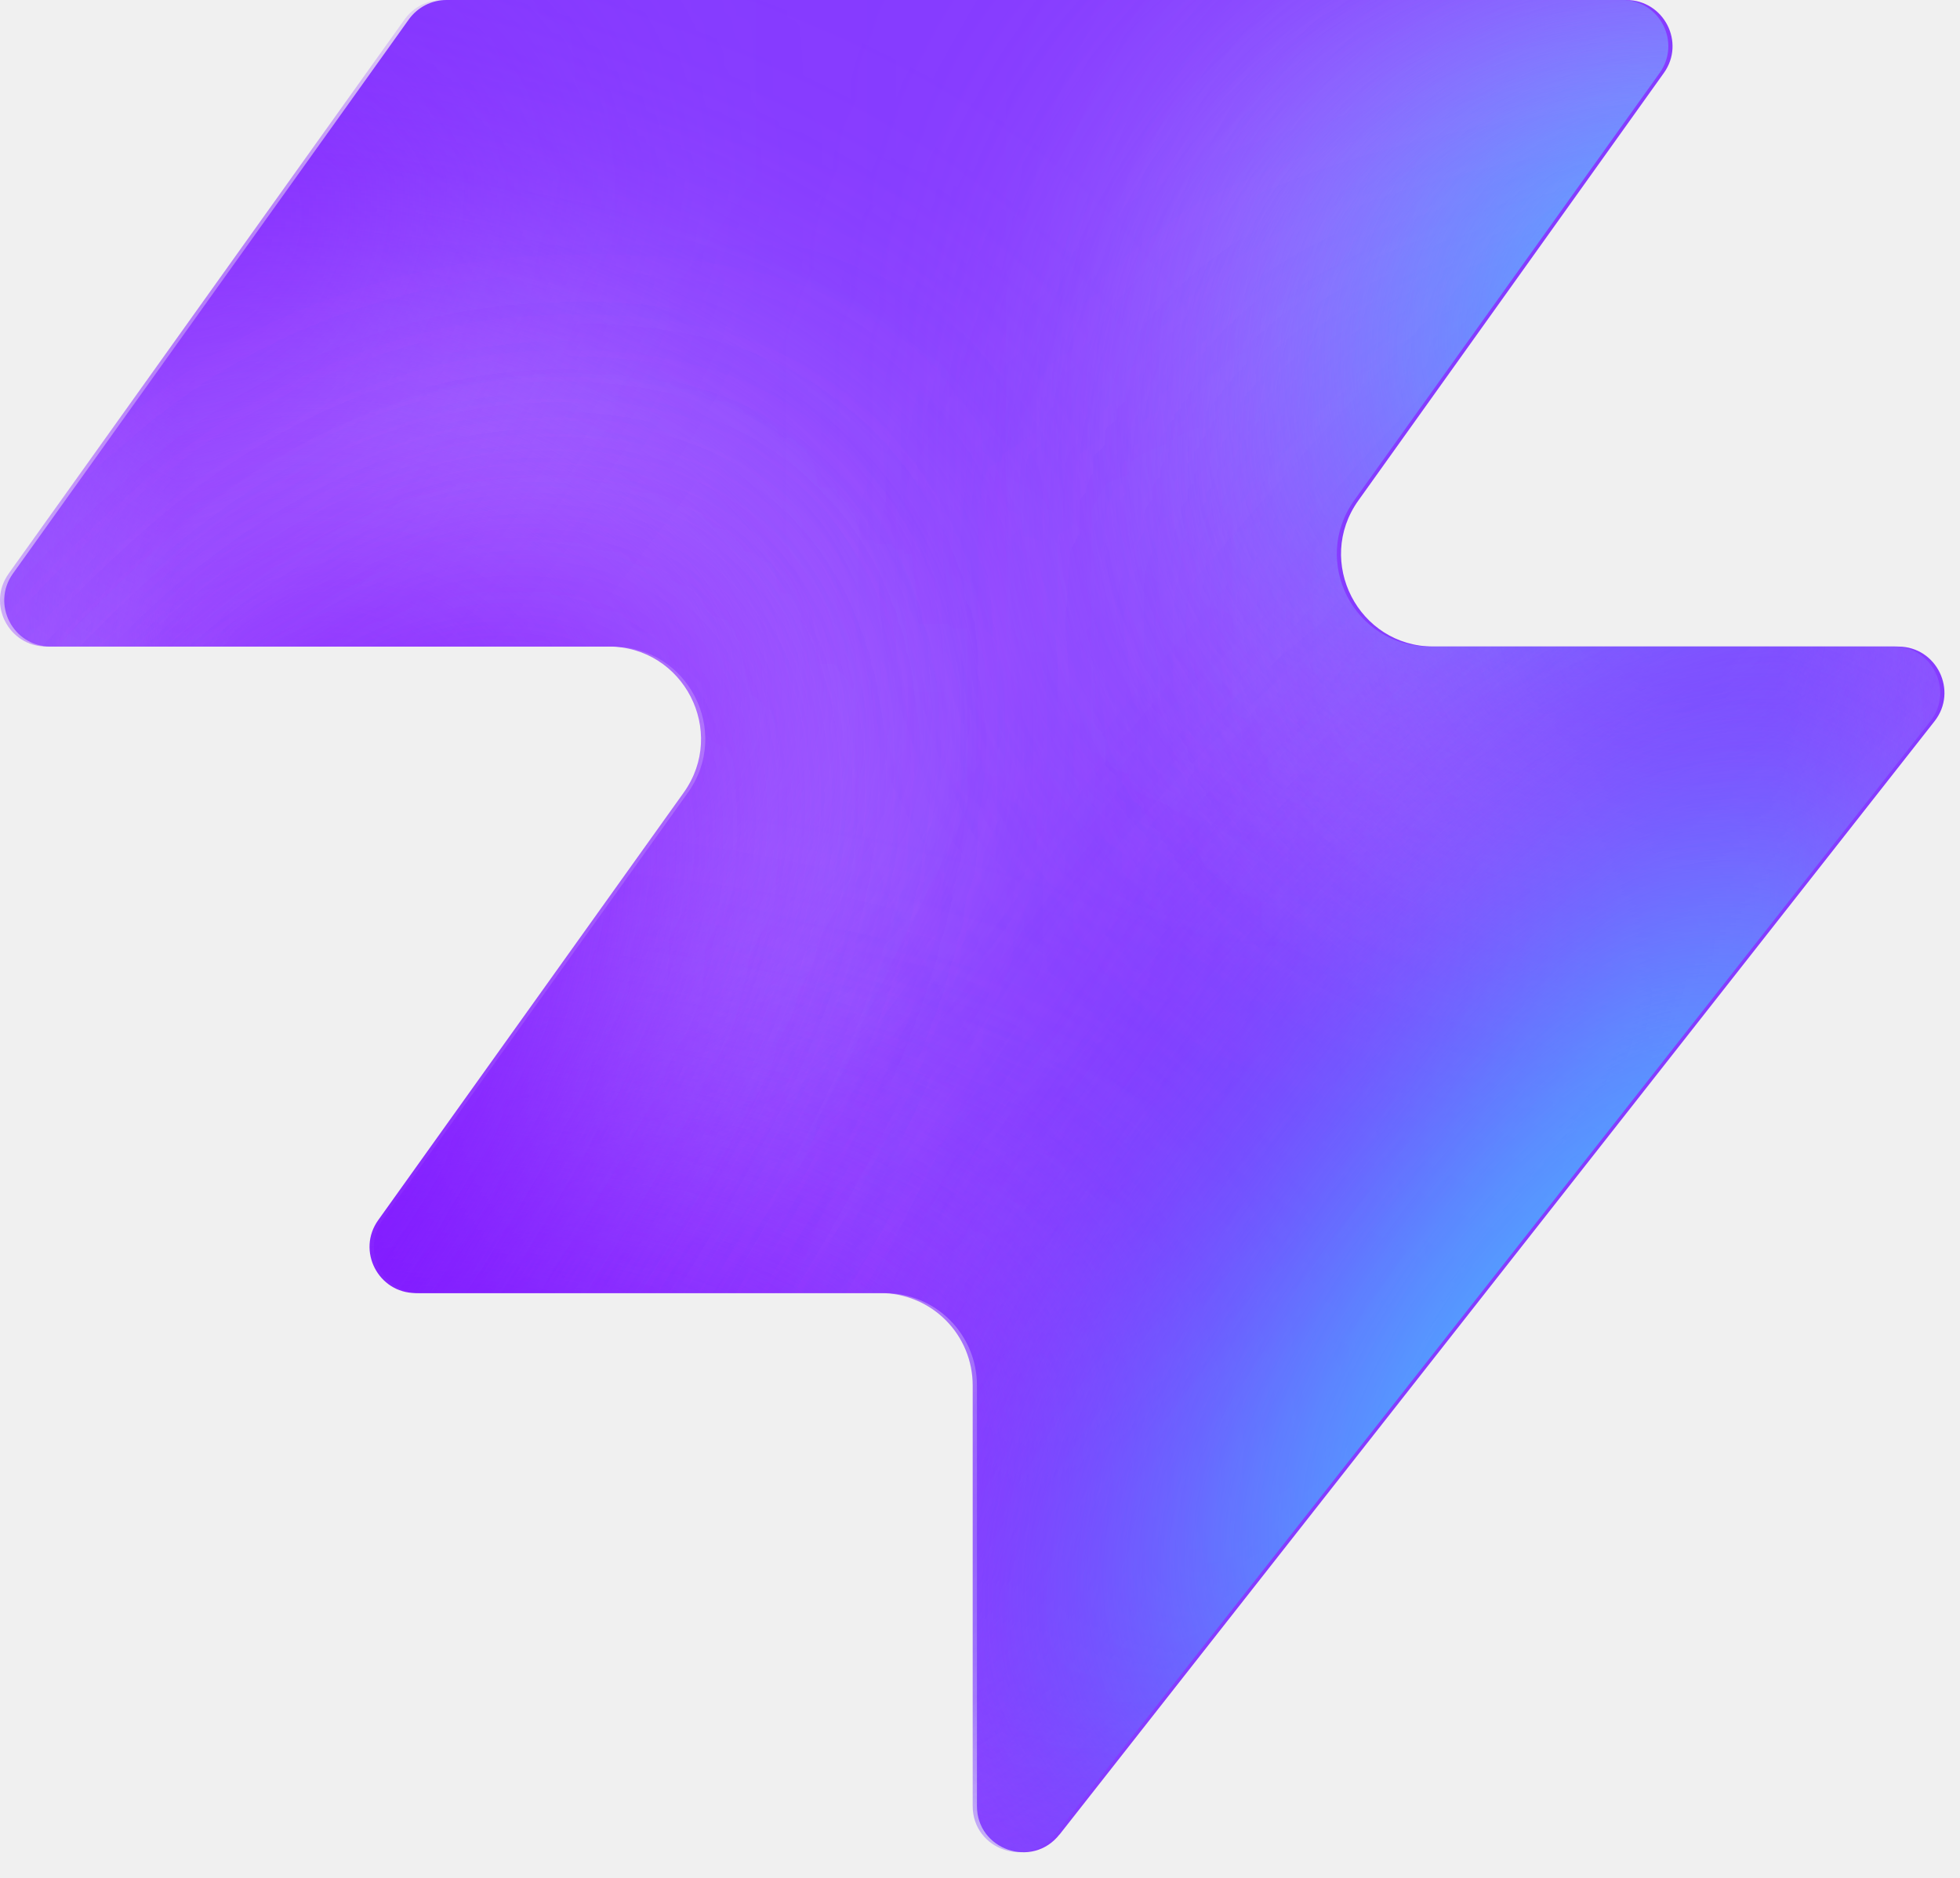
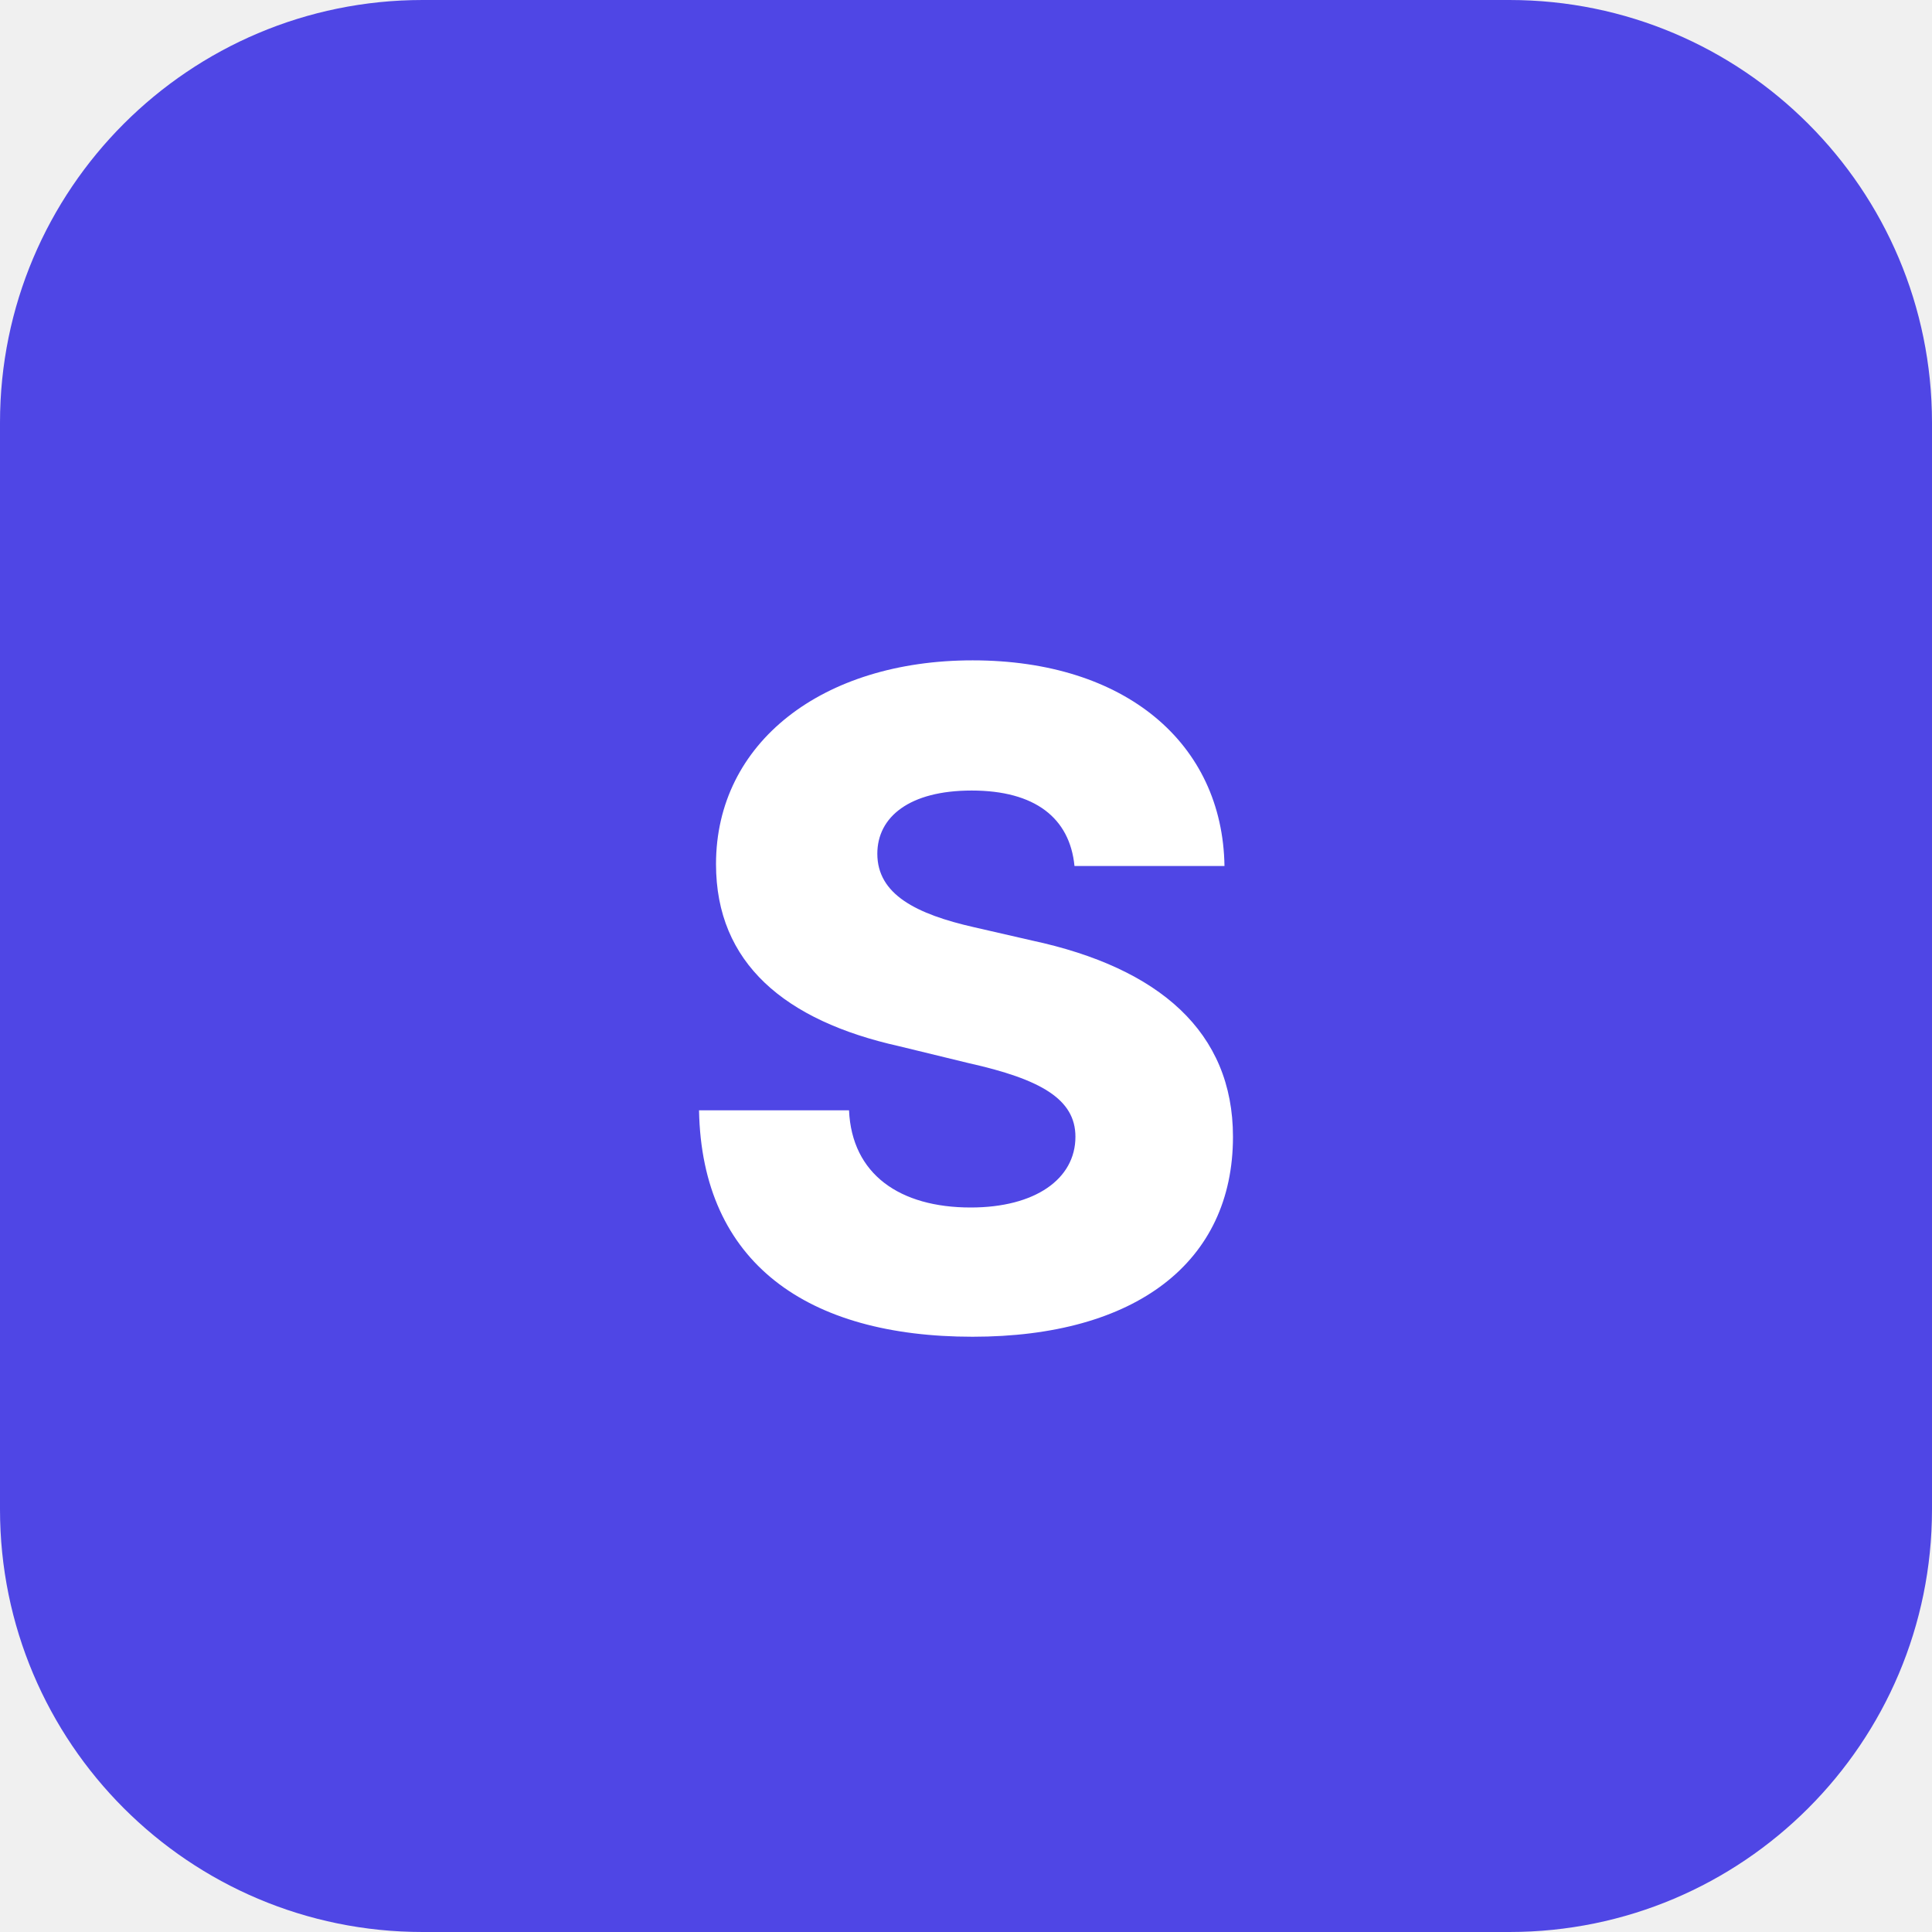
- <svg xmlns="http://www.w3.org/2000/svg" width="48" height="46" fill="none" viewBox="0 0 48 46">
-   <path fill="#863bff" d="M25.946 44.938c-.664.845-2.021.375-2.021-.698V33.937a2.26 2.26 0 0 0-2.262-2.262H10.287c-.92 0-1.456-1.04-.92-1.788l7.48-10.471c1.07-1.497 0-3.578-1.842-3.578H1.237c-.92 0-1.456-1.04-.92-1.788L10.013.474c.214-.297.556-.474.92-.474h28.894c.92 0 1.456 1.04.92 1.788l-7.48 10.471c-1.07 1.498 0 3.579 1.842 3.579h11.377c.943 0 1.473 1.088.89 1.83L25.947 44.94z" style="fill:#863bff;fill:color(display-p3 .525 .23 1);fill-opacity:1" />
-   <mask id="a" width="48" height="46" x="0" y="0" maskUnits="userSpaceOnUse" style="mask-type:alpha">
-     <path fill="#000" d="M25.842 44.938c-.664.844-2.021.375-2.021-.698V33.937a2.26 2.26 0 0 0-2.262-2.262H10.183c-.92 0-1.456-1.04-.92-1.788l7.48-10.471c1.07-1.498 0-3.579-1.842-3.579H1.133c-.92 0-1.456-1.04-.92-1.787L9.91.473c.214-.297.556-.474.92-.474h28.894c.92 0 1.456 1.04.92 1.788l-7.48 10.471c-1.07 1.498 0 3.578 1.842 3.578h11.377c.943 0 1.473 1.088.89 1.832L25.843 44.94z" style="fill:#000;fill-opacity:1" />
-   </mask>
-   <g mask="url(#a)">
-     <g filter="url(#b)">
-       <ellipse cx="5.508" cy="14.704" fill="#ede6ff" rx="5.508" ry="14.704" style="fill:#ede6ff;fill:color(display-p3 .927 .903 1);fill-opacity:1" transform="matrix(.00324 1 1 -.00324 -4.47 31.516)" />
-     </g>
-     <g filter="url(#c)">
-       <ellipse cx="10.399" cy="29.851" fill="#ede6ff" rx="10.399" ry="29.851" style="fill:#ede6ff;fill:color(display-p3 .927 .903 1);fill-opacity:1" transform="matrix(.00324 1 1 -.00324 -39.328 7.883)" />
-     </g>
-     <g filter="url(#d)">
-       <ellipse cx="5.508" cy="30.487" fill="#7e14ff" rx="5.508" ry="30.487" style="fill:#7e14ff;fill:color(display-p3 .492 .077 1);fill-opacity:1" transform="rotate(89.814 -25.913 -14.639)scale(1 -1)" />
-     </g>
-     <g filter="url(#e)">
-       <ellipse cx="5.508" cy="30.599" fill="#7e14ff" rx="5.508" ry="30.599" style="fill:#7e14ff;fill:color(display-p3 .492 .077 1);fill-opacity:1" transform="rotate(89.814 -32.644 -3.334)scale(1 -1)" />
-     </g>
-     <g filter="url(#f)">
-       <ellipse cx="5.508" cy="30.599" fill="#7e14ff" rx="5.508" ry="30.599" style="fill:#7e14ff;fill:color(display-p3 .492 .077 1);fill-opacity:1" transform="matrix(.00324 1 1 -.00324 -34.34 30.47)" />
-     </g>
-     <g filter="url(#g)">
-       <ellipse cx="14.072" cy="22.078" fill="#ede6ff" rx="14.072" ry="22.078" style="fill:#ede6ff;fill:color(display-p3 .927 .903 1);fill-opacity:1" transform="rotate(93.35 24.506 48.493)scale(-1 1)" />
-     </g>
-     <g filter="url(#h)">
-       <ellipse cx="3.47" cy="21.501" fill="#7e14ff" rx="3.47" ry="21.501" style="fill:#7e14ff;fill:color(display-p3 .492 .077 1);fill-opacity:1" transform="rotate(89.009 28.708 47.59)scale(-1 1)" />
-     </g>
-     <g filter="url(#i)">
-       <ellipse cx="3.47" cy="21.501" fill="#7e14ff" rx="3.47" ry="21.501" style="fill:#7e14ff;fill:color(display-p3 .492 .077 1);fill-opacity:1" transform="rotate(89.009 28.708 47.59)scale(-1 1)" />
-     </g>
-     <g filter="url(#j)">
-       <ellipse cx=".387" cy="8.972" fill="#7e14ff" rx="4.407" ry="29.108" style="fill:#7e14ff;fill:color(display-p3 .492 .077 1);fill-opacity:1" transform="rotate(39.51 .387 8.972)" />
-     </g>
-     <g filter="url(#k)">
-       <ellipse cx="47.523" cy="-6.092" fill="#7e14ff" rx="4.407" ry="29.108" style="fill:#7e14ff;fill:color(display-p3 .492 .077 1);fill-opacity:1" transform="rotate(37.892 47.523 -6.092)" />
-     </g>
-     <g filter="url(#l)">
-       <ellipse cx="41.412" cy="6.333" fill="#47bfff" rx="5.971" ry="9.665" style="fill:#47bfff;fill:color(display-p3 .28 .748 1);fill-opacity:1" transform="rotate(37.892 41.412 6.333)" />
-     </g>
-     <g filter="url(#m)">
-       <ellipse cx="-1.879" cy="38.332" fill="#7e14ff" rx="4.407" ry="29.108" style="fill:#7e14ff;fill:color(display-p3 .492 .077 1);fill-opacity:1" transform="rotate(37.892 -1.88 38.332)" />
-     </g>
-     <g filter="url(#n)">
-       <ellipse cx="-1.879" cy="38.332" fill="#7e14ff" rx="4.407" ry="29.108" style="fill:#7e14ff;fill:color(display-p3 .492 .077 1);fill-opacity:1" transform="rotate(37.892 -1.88 38.332)" />
-     </g>
-     <g filter="url(#o)">
-       <ellipse cx="35.651" cy="29.907" fill="#7e14ff" rx="4.407" ry="29.108" style="fill:#7e14ff;fill:color(display-p3 .492 .077 1);fill-opacity:1" transform="rotate(37.892 35.651 29.907)" />
-     </g>
-     <g filter="url(#p)">
-       <ellipse cx="38.418" cy="32.4" fill="#47bfff" rx="5.971" ry="15.297" style="fill:#47bfff;fill:color(display-p3 .28 .748 1);fill-opacity:1" transform="rotate(37.892 38.418 32.4)" />
-     </g>
-   </g>
-   <defs>
-     <filter id="b" width="60.045" height="41.654" x="-19.77" y="16.149" color-interpolation-filters="sRGB" filterUnits="userSpaceOnUse">
-       <feFlood flood-opacity="0" result="BackgroundImageFix" />
-       <feBlend in="SourceGraphic" in2="BackgroundImageFix" result="shape" />
-       <feGaussianBlur result="effect1_foregroundBlur_2002_17158" stdDeviation="7.659" />
-     </filter>
-     <filter id="c" width="90.34" height="51.437" x="-54.613" y="-7.533" color-interpolation-filters="sRGB" filterUnits="userSpaceOnUse">
-       <feFlood flood-opacity="0" result="BackgroundImageFix" />
-       <feBlend in="SourceGraphic" in2="BackgroundImageFix" result="shape" />
-       <feGaussianBlur result="effect1_foregroundBlur_2002_17158" stdDeviation="7.659" />
-     </filter>
-     <filter id="d" width="79.355" height="29.4" x="-49.64" y="2.03" color-interpolation-filters="sRGB" filterUnits="userSpaceOnUse">
-       <feFlood flood-opacity="0" result="BackgroundImageFix" />
-       <feBlend in="SourceGraphic" in2="BackgroundImageFix" result="shape" />
-       <feGaussianBlur result="effect1_foregroundBlur_2002_17158" stdDeviation="4.596" />
-     </filter>
-     <filter id="e" width="79.579" height="29.4" x="-45.045" y="20.029" color-interpolation-filters="sRGB" filterUnits="userSpaceOnUse">
-       <feFlood flood-opacity="0" result="BackgroundImageFix" />
-       <feBlend in="SourceGraphic" in2="BackgroundImageFix" result="shape" />
-       <feGaussianBlur result="effect1_foregroundBlur_2002_17158" stdDeviation="4.596" />
-     </filter>
-     <filter id="f" width="79.579" height="29.4" x="-43.513" y="21.178" color-interpolation-filters="sRGB" filterUnits="userSpaceOnUse">
-       <feFlood flood-opacity="0" result="BackgroundImageFix" />
-       <feBlend in="SourceGraphic" in2="BackgroundImageFix" result="shape" />
-       <feGaussianBlur result="effect1_foregroundBlur_2002_17158" stdDeviation="4.596" />
-     </filter>
-     <filter id="g" width="74.749" height="58.852" x="15.756" y="-17.901" color-interpolation-filters="sRGB" filterUnits="userSpaceOnUse">
-       <feFlood flood-opacity="0" result="BackgroundImageFix" />
-       <feBlend in="SourceGraphic" in2="BackgroundImageFix" result="shape" />
-       <feGaussianBlur result="effect1_foregroundBlur_2002_17158" stdDeviation="7.659" />
-     </filter>
-     <filter id="h" width="61.377" height="25.362" x="23.548" y="2.284" color-interpolation-filters="sRGB" filterUnits="userSpaceOnUse">
-       <feFlood flood-opacity="0" result="BackgroundImageFix" />
-       <feBlend in="SourceGraphic" in2="BackgroundImageFix" result="shape" />
-       <feGaussianBlur result="effect1_foregroundBlur_2002_17158" stdDeviation="4.596" />
-     </filter>
-     <filter id="i" width="61.377" height="25.362" x="23.548" y="2.284" color-interpolation-filters="sRGB" filterUnits="userSpaceOnUse">
-       <feFlood flood-opacity="0" result="BackgroundImageFix" />
-       <feBlend in="SourceGraphic" in2="BackgroundImageFix" result="shape" />
-       <feGaussianBlur result="effect1_foregroundBlur_2002_17158" stdDeviation="4.596" />
-     </filter>
-     <filter id="j" width="56.045" height="63.649" x="-27.636" y="-22.853" color-interpolation-filters="sRGB" filterUnits="userSpaceOnUse">
-       <feFlood flood-opacity="0" result="BackgroundImageFix" />
-       <feBlend in="SourceGraphic" in2="BackgroundImageFix" result="shape" />
-       <feGaussianBlur result="effect1_foregroundBlur_2002_17158" stdDeviation="4.596" />
-     </filter>
-     <filter id="k" width="54.814" height="64.646" x="20.116" y="-38.415" color-interpolation-filters="sRGB" filterUnits="userSpaceOnUse">
-       <feFlood flood-opacity="0" result="BackgroundImageFix" />
-       <feBlend in="SourceGraphic" in2="BackgroundImageFix" result="shape" />
-       <feGaussianBlur result="effect1_foregroundBlur_2002_17158" stdDeviation="4.596" />
-     </filter>
-     <filter id="l" width="33.541" height="35.313" x="24.641" y="-11.323" color-interpolation-filters="sRGB" filterUnits="userSpaceOnUse">
-       <feFlood flood-opacity="0" result="BackgroundImageFix" />
-       <feBlend in="SourceGraphic" in2="BackgroundImageFix" result="shape" />
-       <feGaussianBlur result="effect1_foregroundBlur_2002_17158" stdDeviation="4.596" />
-     </filter>
-     <filter id="m" width="54.814" height="64.646" x="-29.286" y="6.009" color-interpolation-filters="sRGB" filterUnits="userSpaceOnUse">
-       <feFlood flood-opacity="0" result="BackgroundImageFix" />
-       <feBlend in="SourceGraphic" in2="BackgroundImageFix" result="shape" />
-       <feGaussianBlur result="effect1_foregroundBlur_2002_17158" stdDeviation="4.596" />
-     </filter>
-     <filter id="n" width="54.814" height="64.646" x="-29.286" y="6.009" color-interpolation-filters="sRGB" filterUnits="userSpaceOnUse">
-       <feFlood flood-opacity="0" result="BackgroundImageFix" />
-       <feBlend in="SourceGraphic" in2="BackgroundImageFix" result="shape" />
-       <feGaussianBlur result="effect1_foregroundBlur_2002_17158" stdDeviation="4.596" />
-     </filter>
-     <filter id="o" width="54.814" height="64.646" x="8.244" y="-2.416" color-interpolation-filters="sRGB" filterUnits="userSpaceOnUse">
-       <feFlood flood-opacity="0" result="BackgroundImageFix" />
-       <feBlend in="SourceGraphic" in2="BackgroundImageFix" result="shape" />
-       <feGaussianBlur result="effect1_foregroundBlur_2002_17158" stdDeviation="4.596" />
-     </filter>
-     <filter id="p" width="39.409" height="43.623" x="18.713" y="10.588" color-interpolation-filters="sRGB" filterUnits="userSpaceOnUse">
-       <feFlood flood-opacity="0" result="BackgroundImageFix" />
-       <feBlend in="SourceGraphic" in2="BackgroundImageFix" result="shape" />
-       <feGaussianBlur result="effect1_foregroundBlur_2002_17158" stdDeviation="4.596" />
-     </filter>
-   </defs>
+ <svg xmlns="http://www.w3.org/2000/svg" viewBox="0 0 32 32">
+   <rect width="32" height="32" rx="7" fill="#4f46e5" />
+   <text x="16" y="22" font-family="Inter, sans-serif" font-size="15" font-weight="800" fill="#fff" text-anchor="middle">S</text>
</svg>
